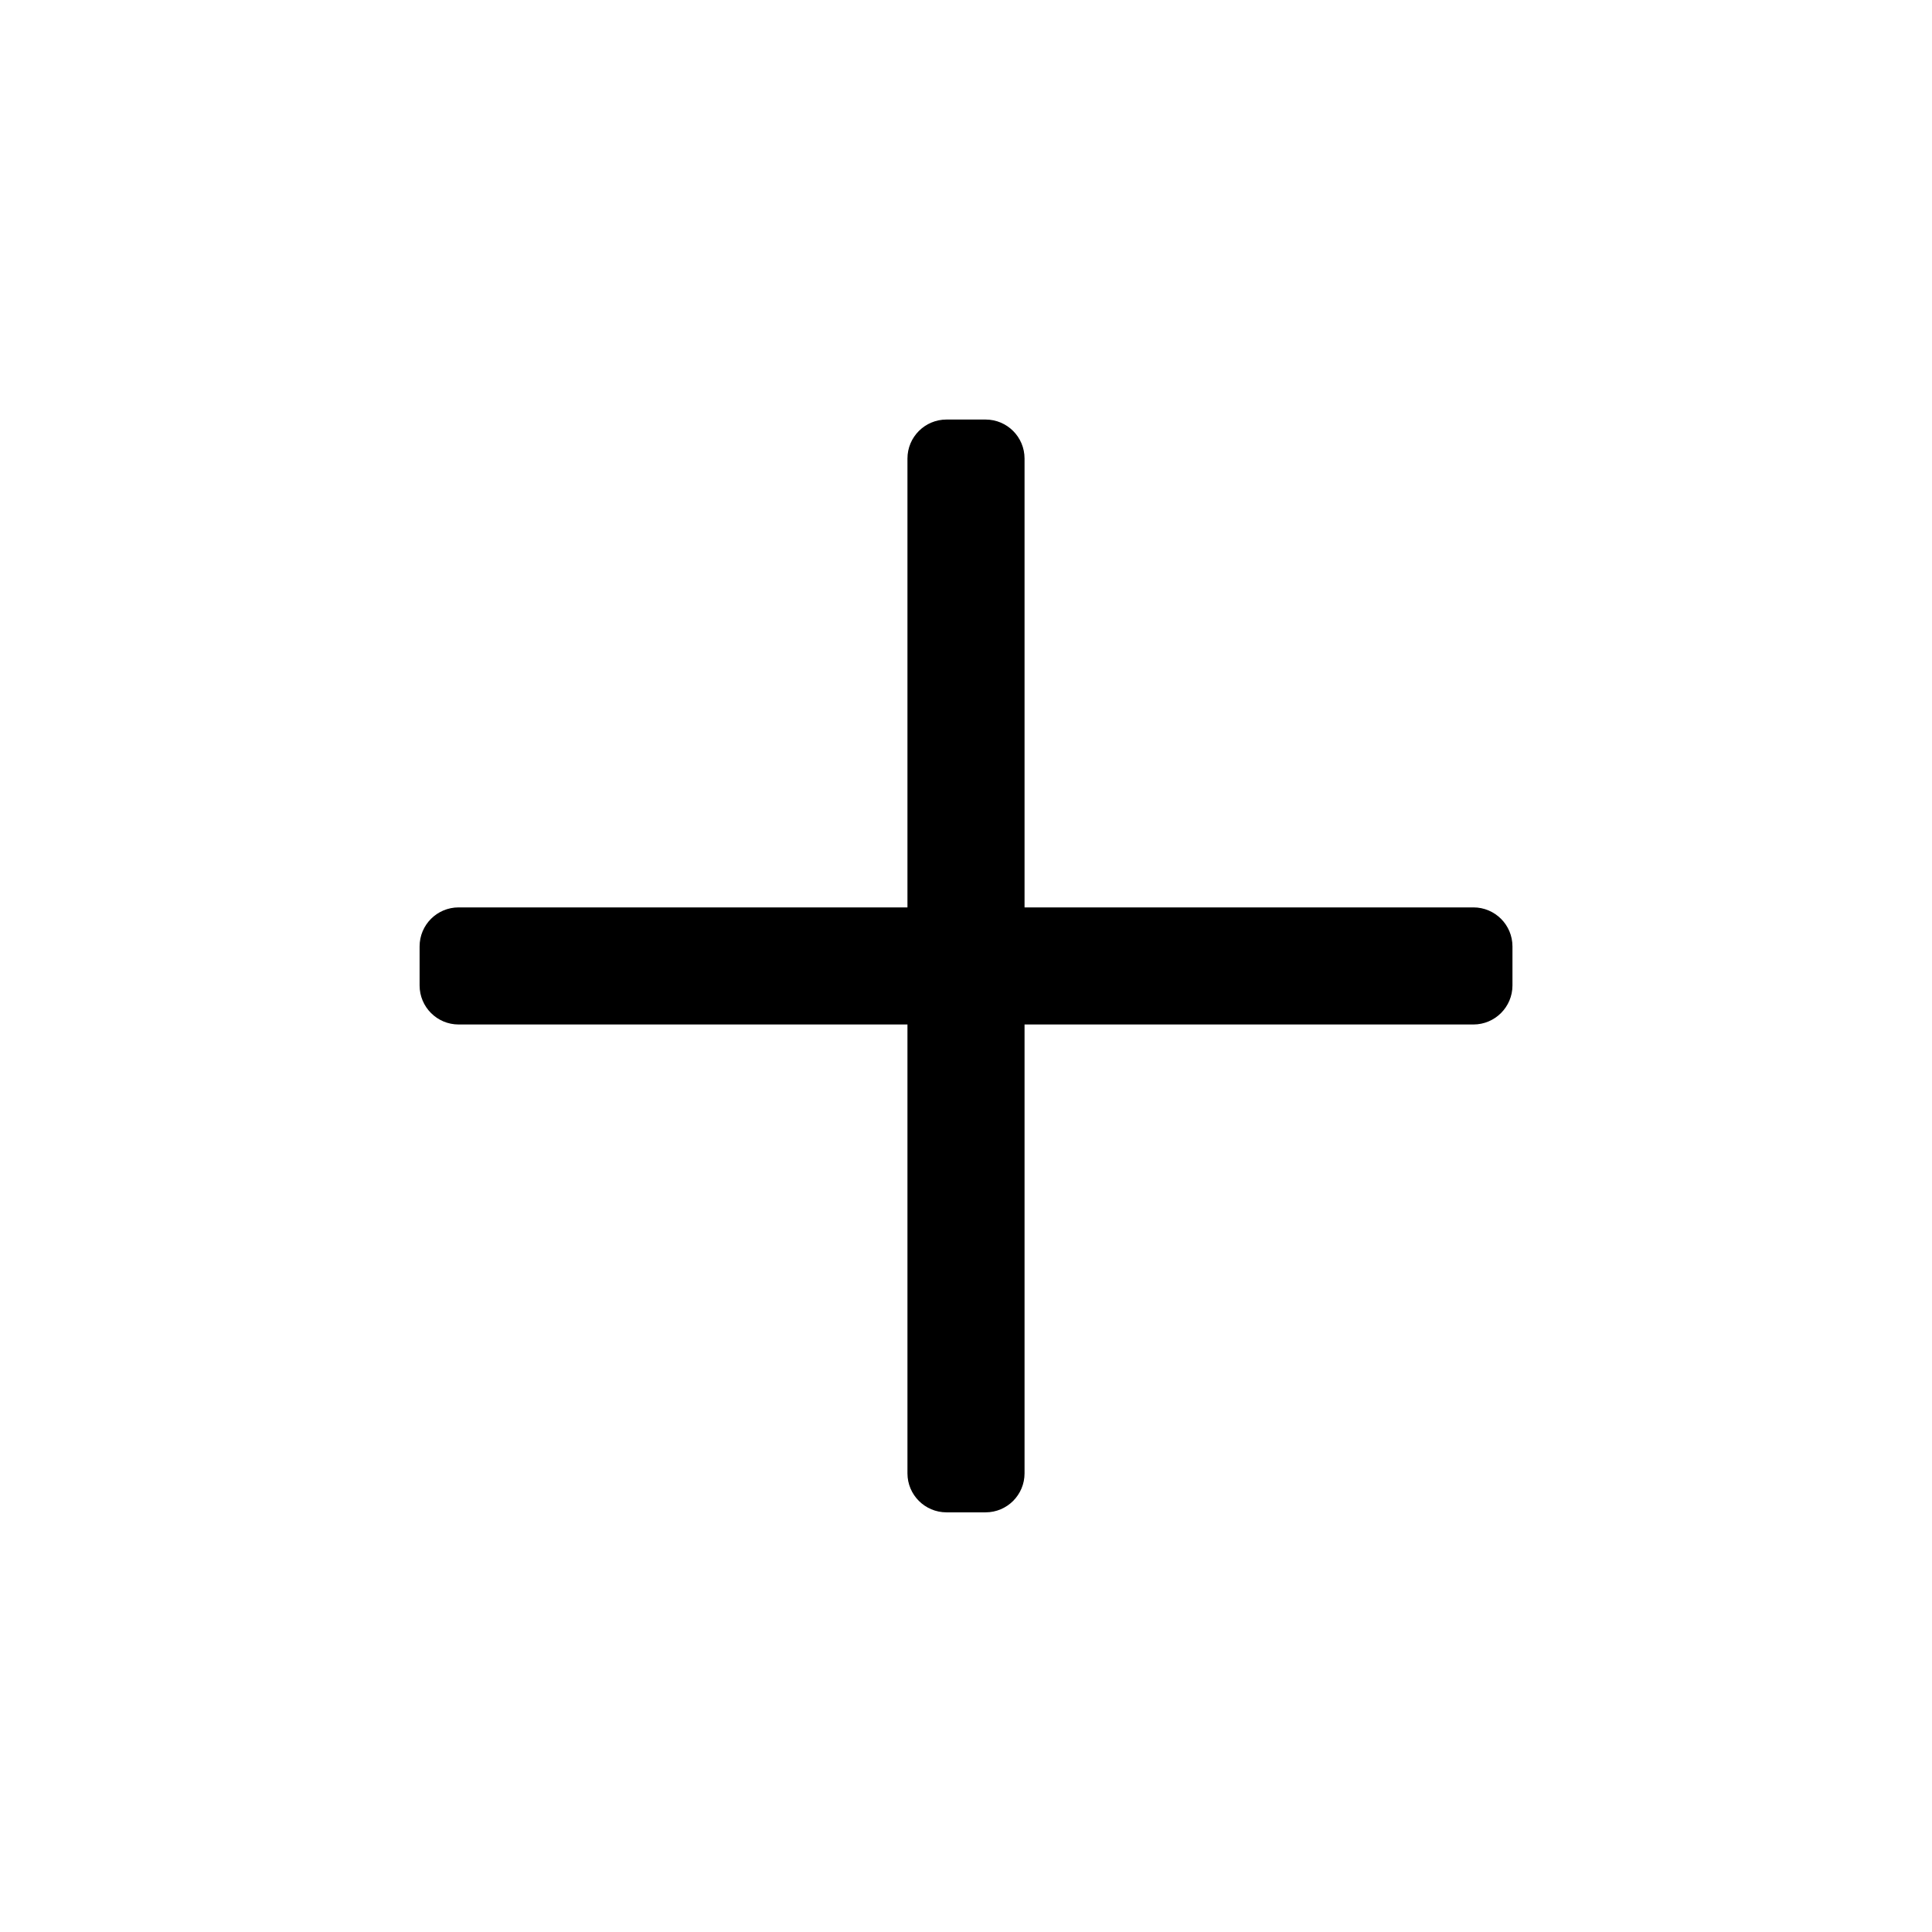
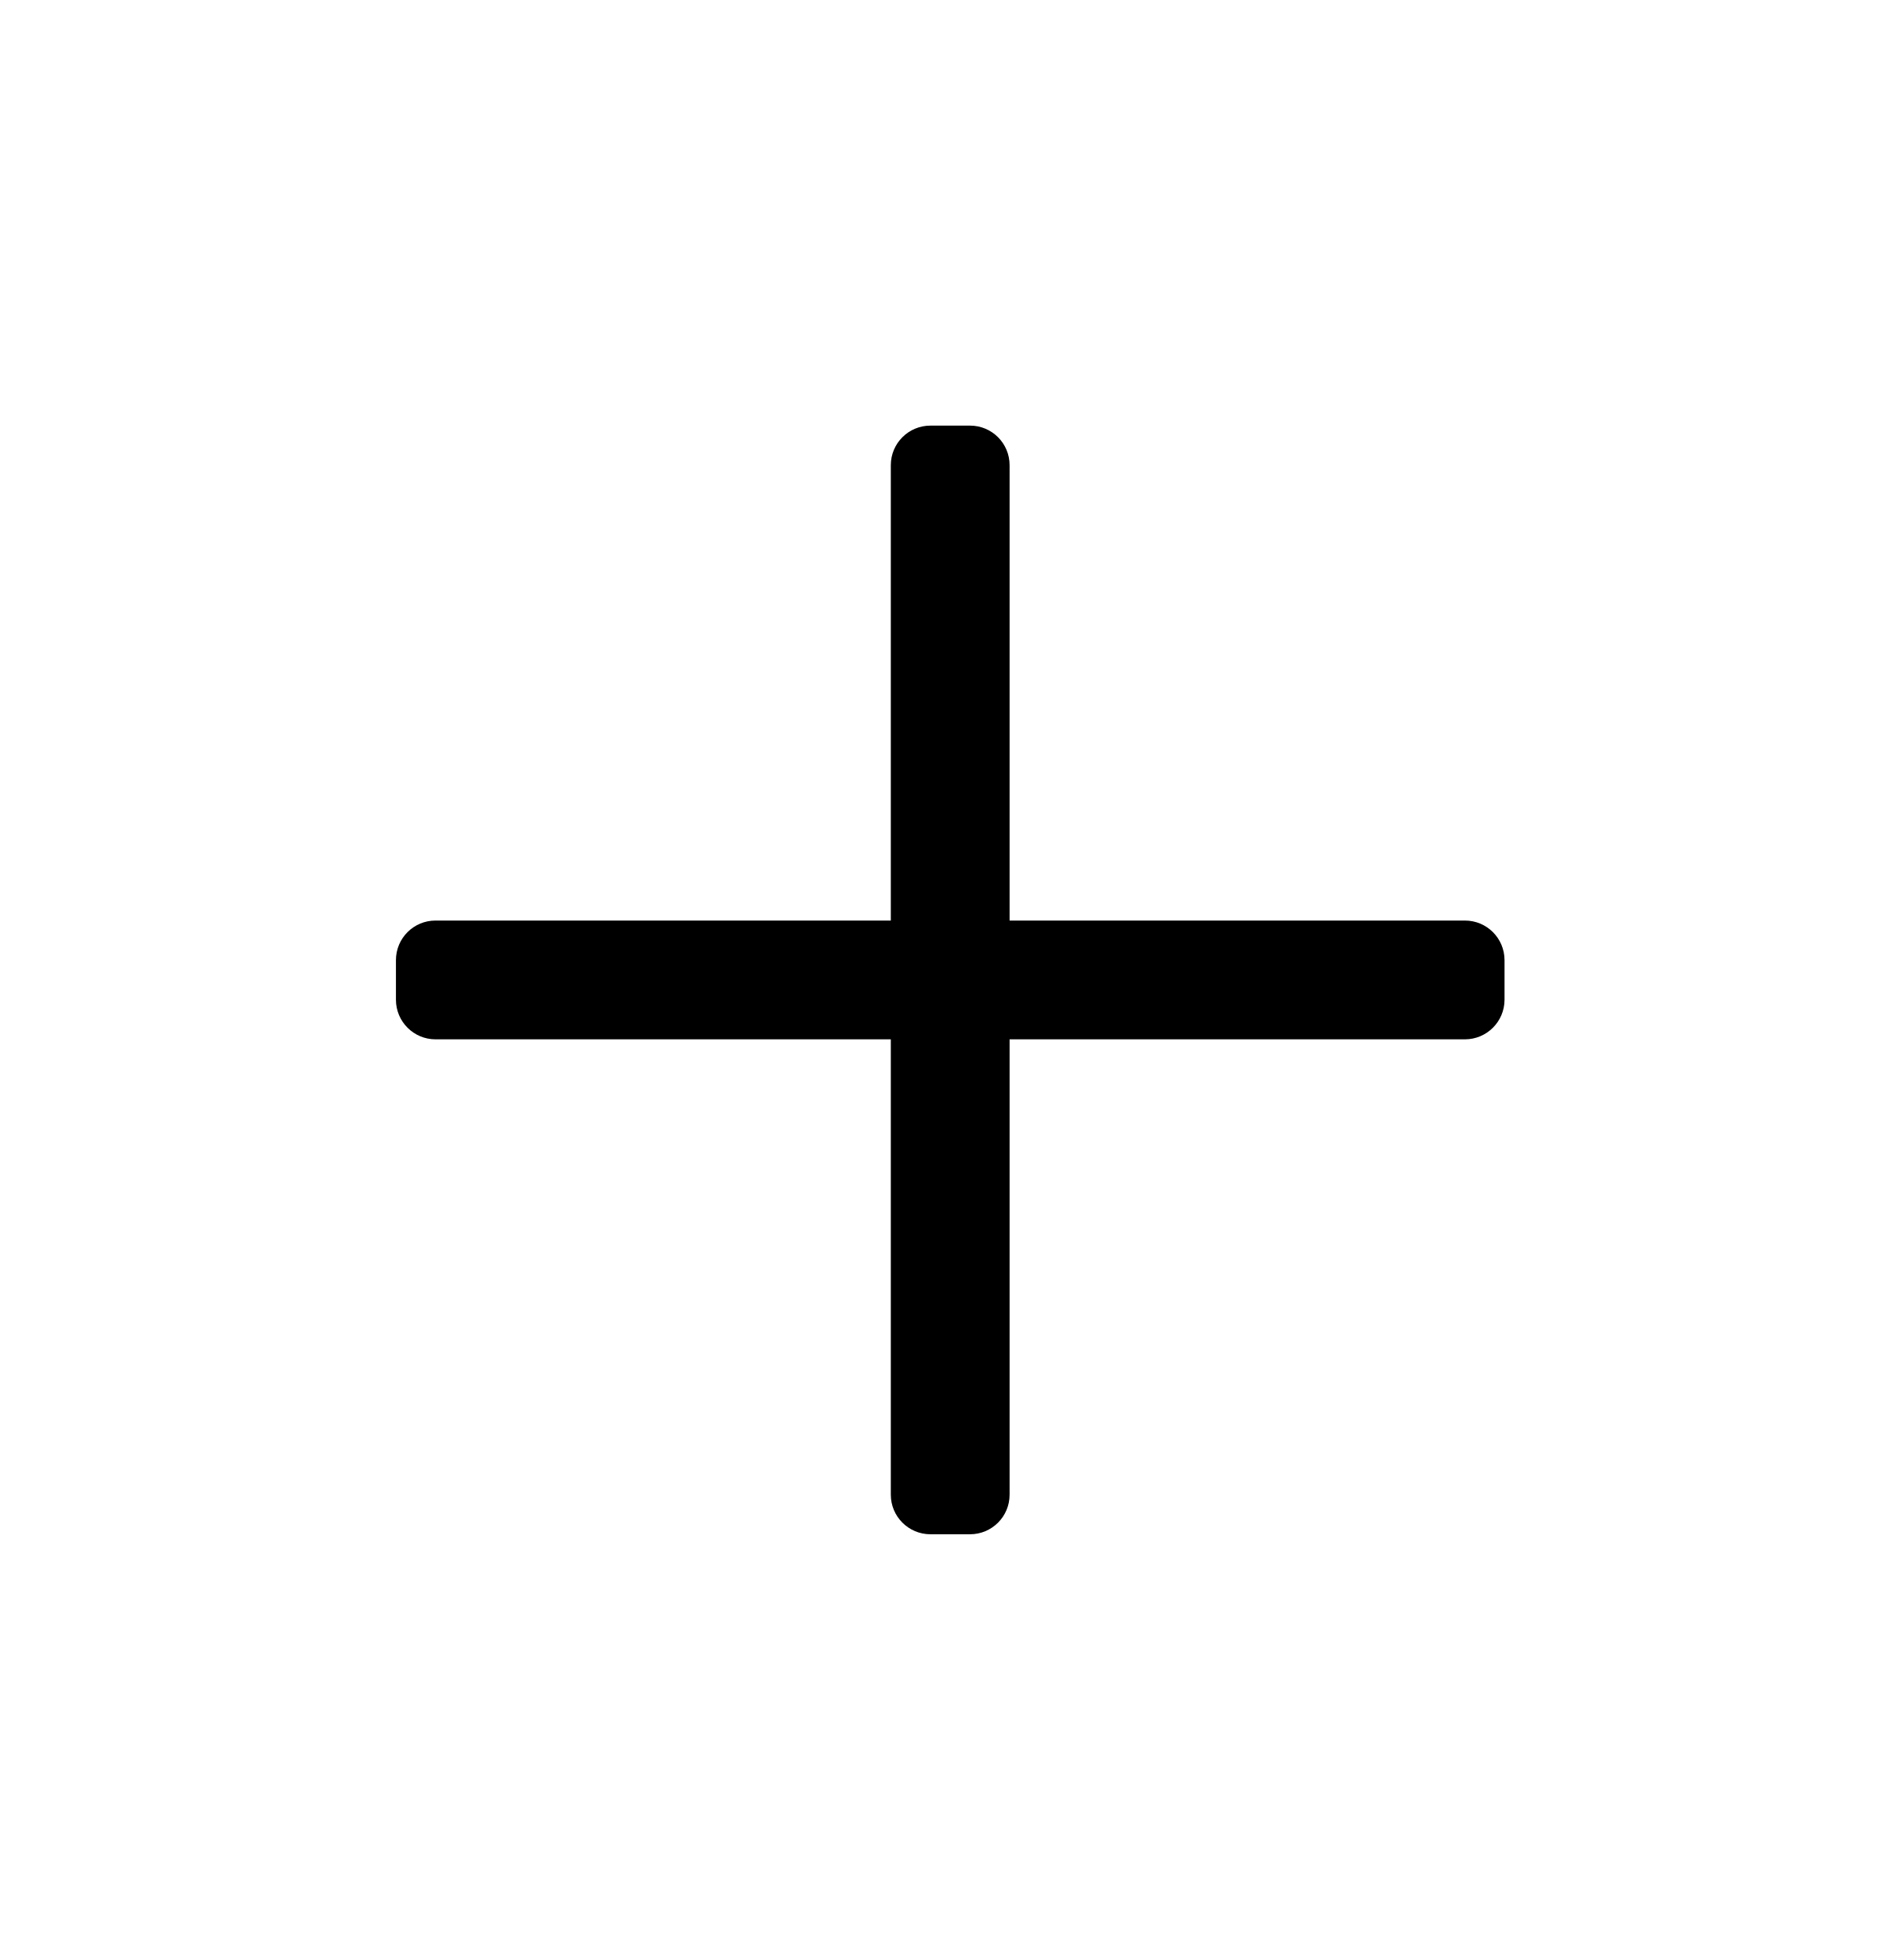
- <svg xmlns="http://www.w3.org/2000/svg" width="33" height="33" viewBox="0 0 33 33" fill="none">
-   <path d="M25.834 16.166V16.832C25.834 17.2 25.535 17.499 25.167 17.499H17.5V25.166C17.5 25.534 17.202 25.832 16.834 25.832H16.167C15.799 25.832 15.5 25.534 15.5 25.166V17.499H7.834C7.465 17.499 7.167 17.2 7.167 16.832V16.166C7.167 15.797 7.465 15.499 7.834 15.499H15.5V7.832C15.5 7.464 15.799 7.166 16.167 7.166H16.834C17.202 7.166 17.5 7.464 17.5 7.832V15.499H25.167C25.535 15.499 25.834 15.797 25.834 16.166Z" fill="black" />
+ <svg xmlns="http://www.w3.org/2000/svg" width="32" height="33" viewBox="0 0 32 33" fill="none">
+   <path d="M25.334 16.166V16.832C25.334 17.2 25.035 17.499 24.667 17.499H17V25.166C17 25.534 16.702 25.832 16.334 25.832H15.667C15.299 25.832 15 25.534 15 25.166V17.499H7.334C6.965 17.499 6.667 17.2 6.667 16.832V16.166C6.667 15.797 6.965 15.499 7.334 15.499H15V7.832C15 7.464 15.299 7.166 15.667 7.166H16.334C16.702 7.166 17 7.464 17 7.832V15.499H24.667C25.035 15.499 25.334 15.797 25.334 16.166Z" fill="black" />
</svg>
